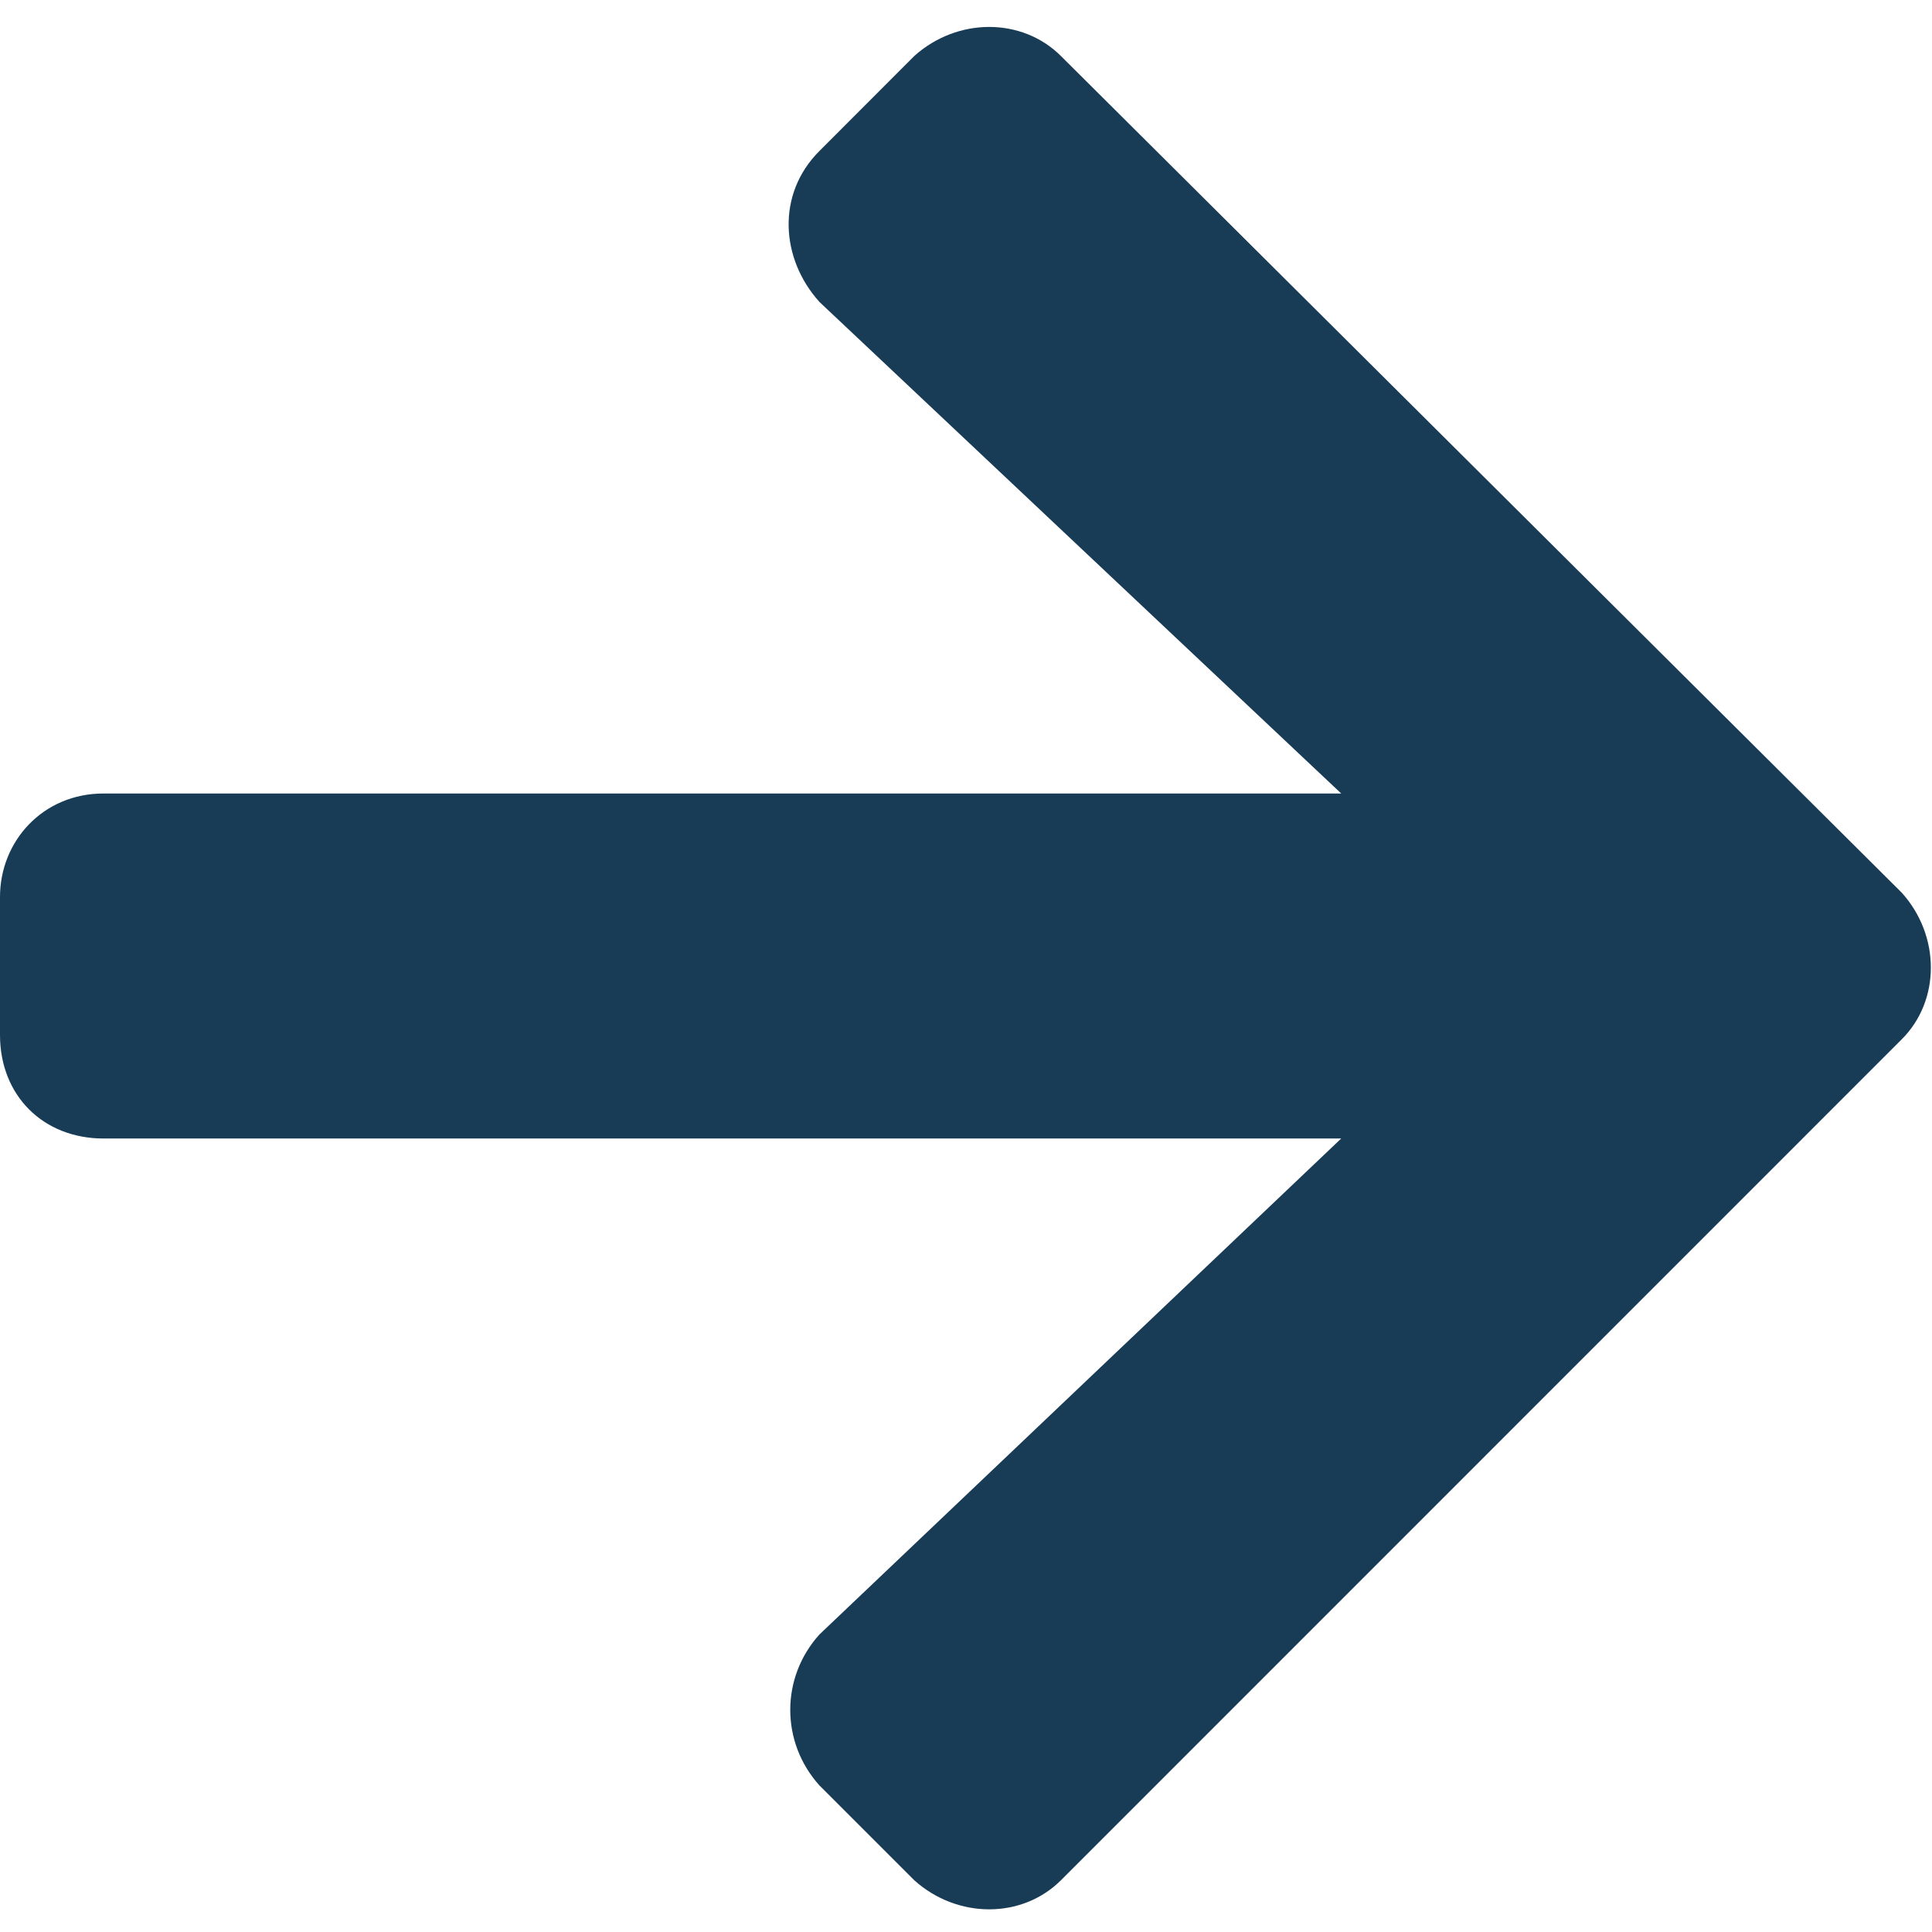
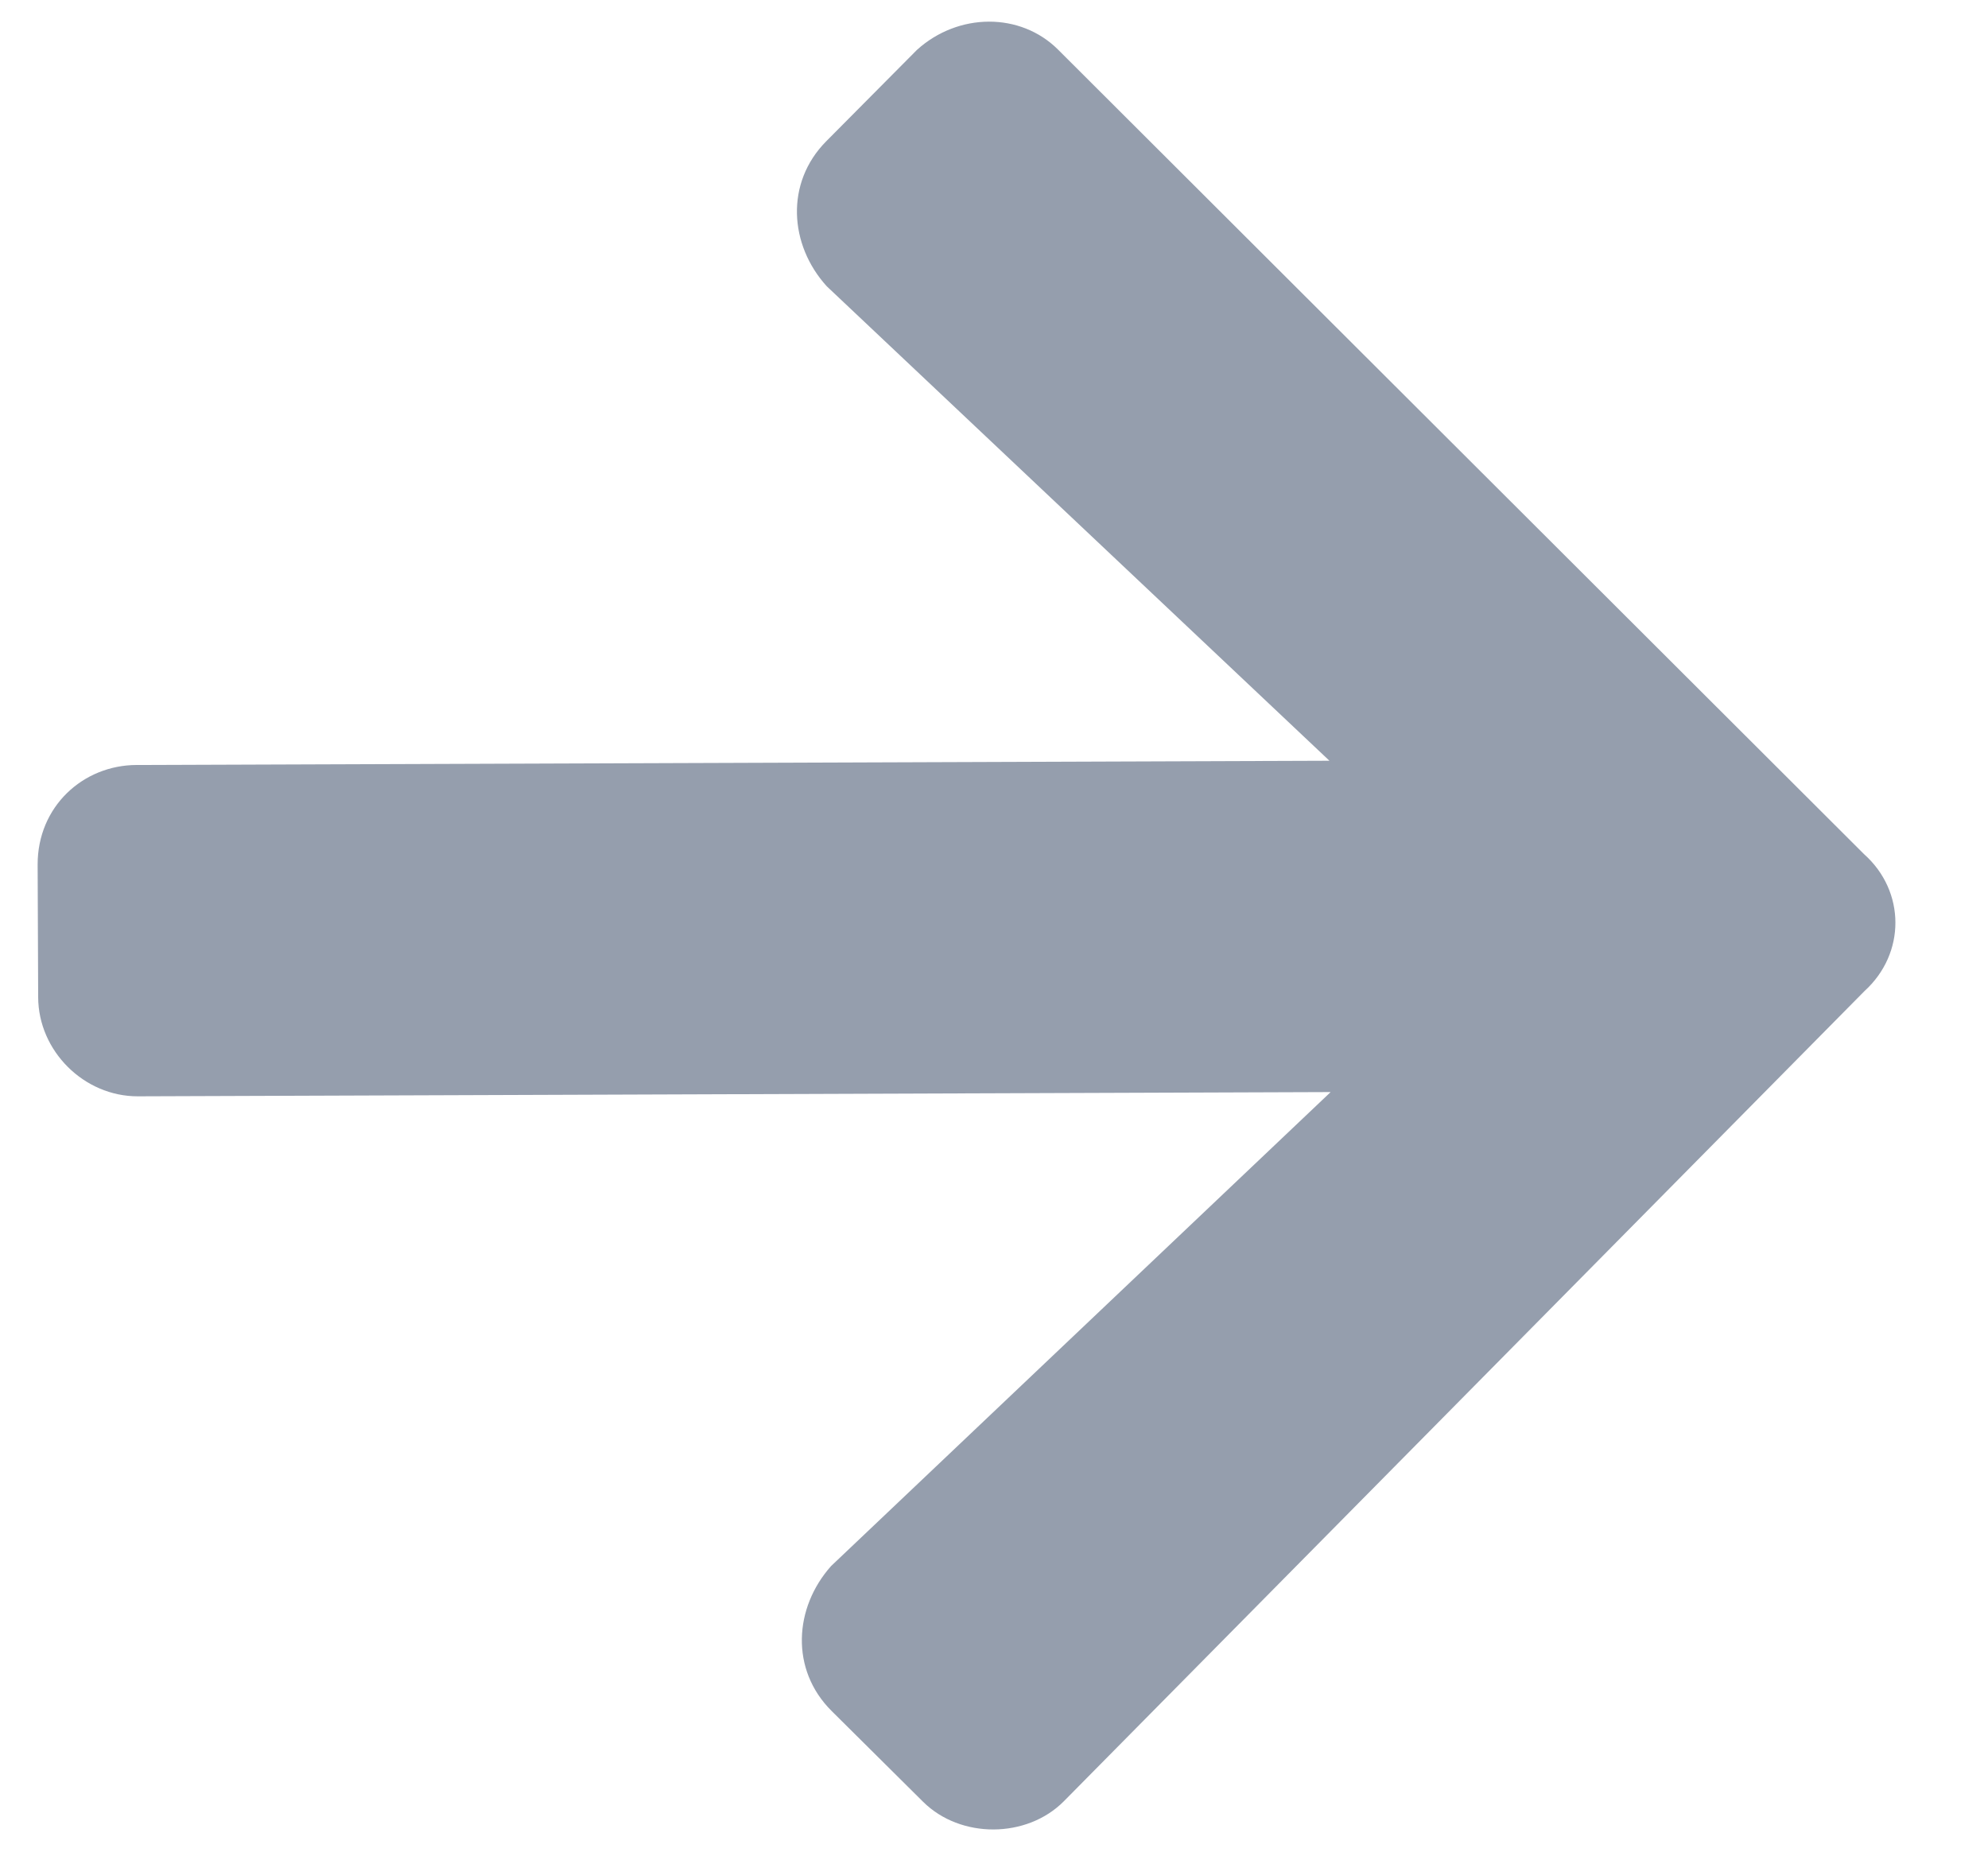
- <svg xmlns="http://www.w3.org/2000/svg" width="14" height="14" viewBox="0 0 14 14" fill="none">
-   <path d="M5.938 1.094C5.625 1.406 5.656 1.875 5.938 2.188L9.719 5.75H0.75C0.312 5.75 0 6.094 0 6.5V7.5C0 7.938 0.312 8.25 0.75 8.25H9.719L5.938 11.844C5.656 12.156 5.656 12.625 5.938 12.938L6.625 13.625C6.938 13.906 7.406 13.906 7.688 13.625L13.781 7.531C14.062 7.25 14.062 6.781 13.781 6.469L7.688 0.406C7.406 0.125 6.938 0.125 6.625 0.406L5.938 1.094Z" fill="#183B56" />
+ <svg xmlns="http://www.w3.org/2000/svg" width="15" height="14" viewBox="0 0 15 14" fill="none">
+   <path d="M6.234 1.066C5.923 1.38 5.955 1.848 6.238 2.16L10.031 5.74L1.031 5.772C0.625 5.773 0.283 6.087 0.284 6.524L0.288 7.524C0.289 7.93 0.634 8.273 1.04 8.272L10.04 8.24L6.271 11.816C5.991 12.13 5.961 12.598 6.275 12.91L6.965 13.595C7.247 13.875 7.747 13.873 8.027 13.591L14.069 7.477C14.38 7.194 14.379 6.725 14.065 6.445L7.982 0.373C7.699 0.092 7.231 0.094 6.919 0.376L6.234 1.066Z" fill="#959EAD" />
</svg>
